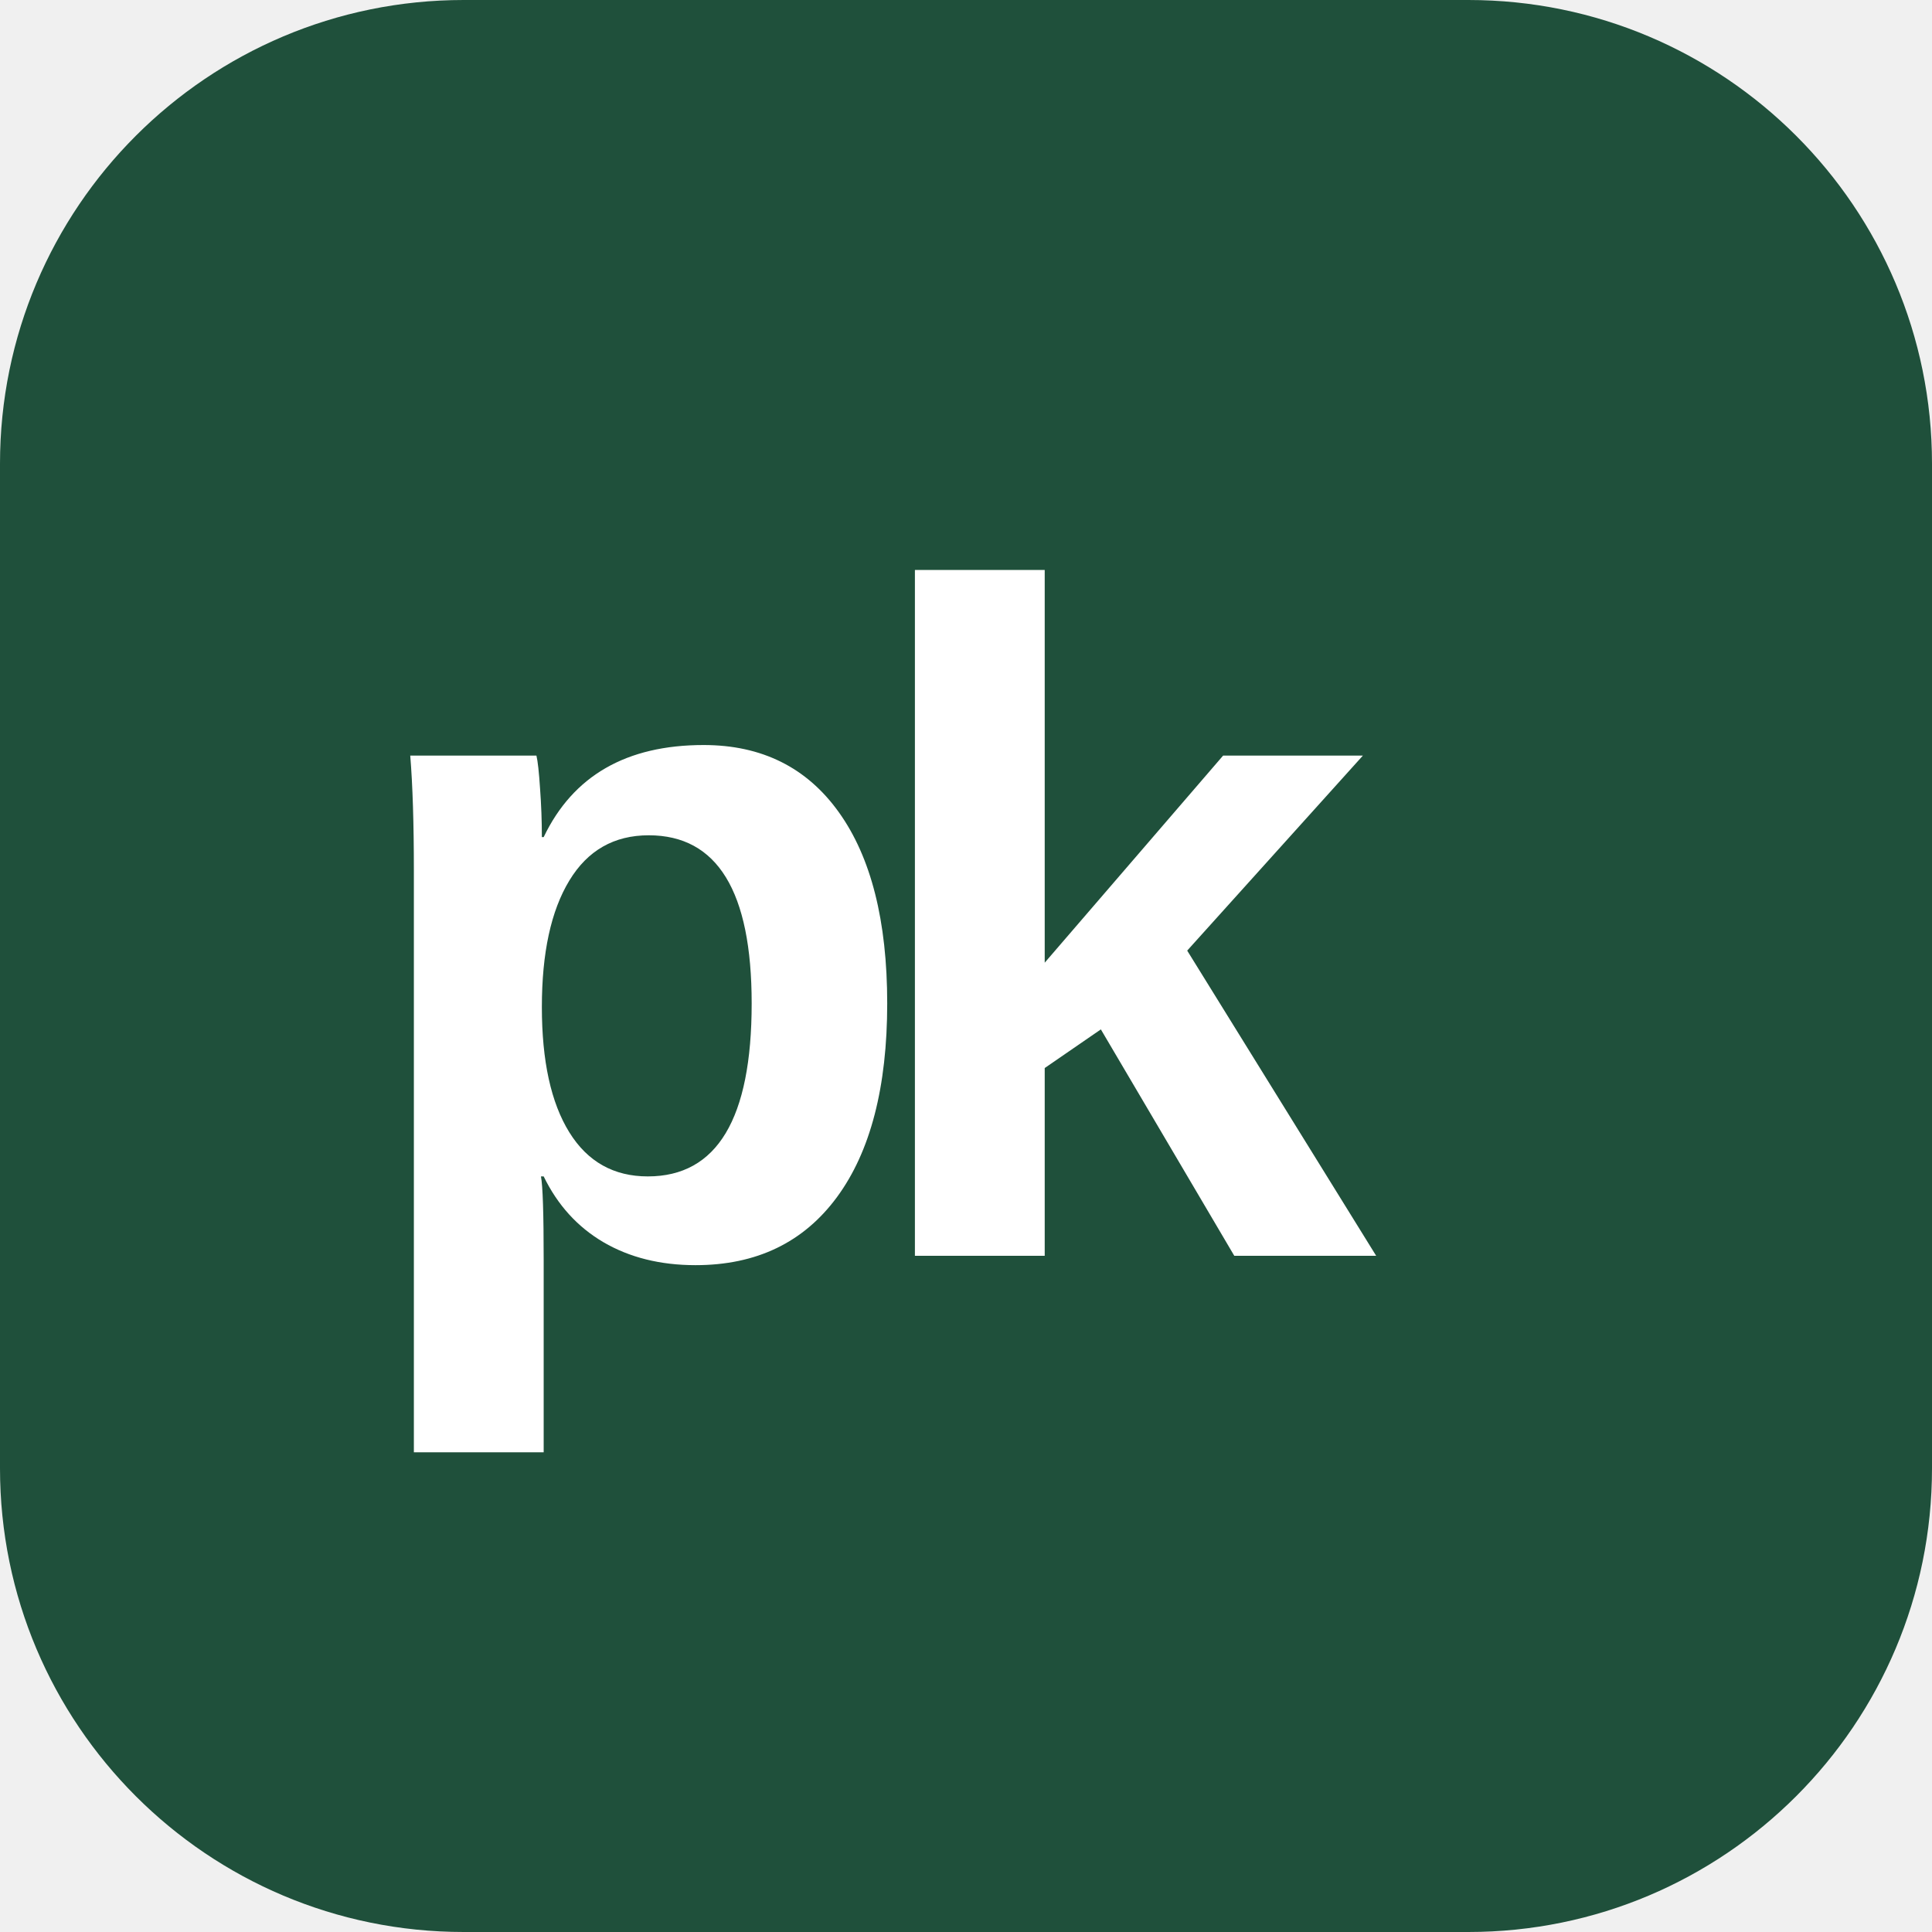
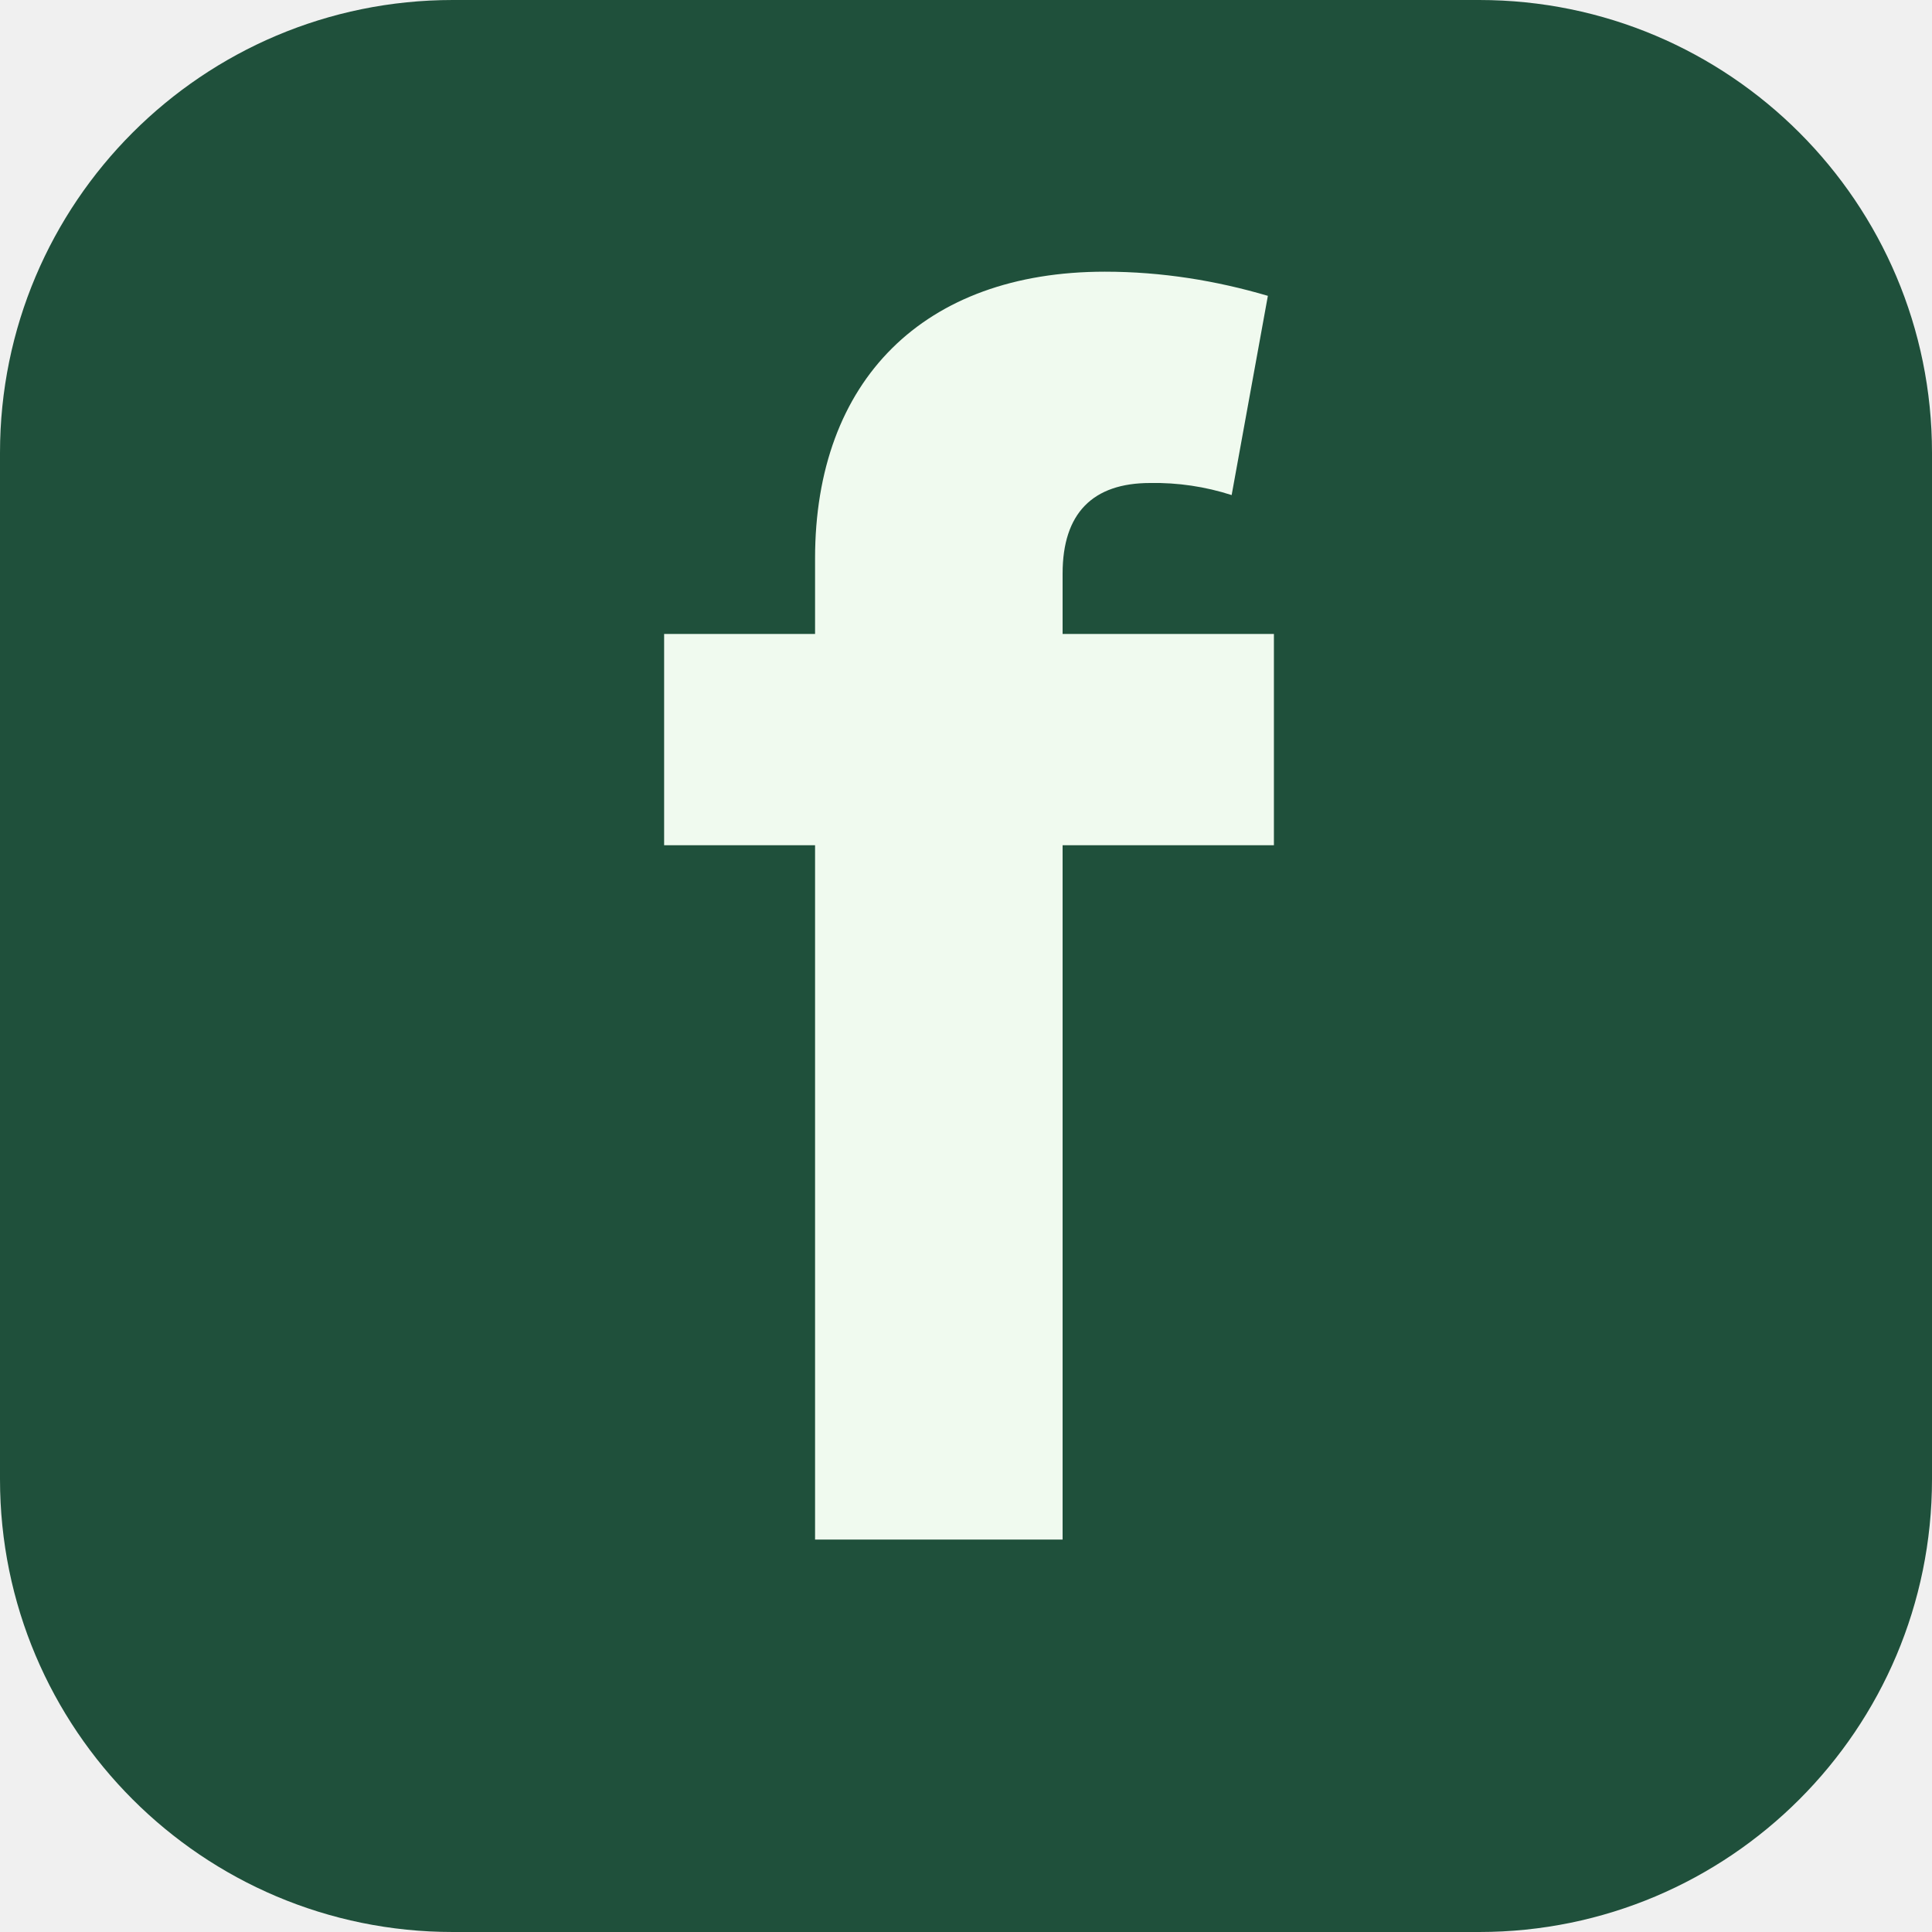
- <svg xmlns="http://www.w3.org/2000/svg" viewBox="0 0 100 100">
-   <rect width="100" height="100" rx="24" fill="#1F503B" />
-   <text x="18" y="65" font-family="Arial,sans-serif" font-weight="600" font-size="49" letter-spacing="-4" fill="#FFFFFF">pk</text>
+ <svg xmlns="http://www.w3.org/2000/svg" viewBox="0 0 64 64">
+   <rect width="64" height="64" rx="15" fill="#1f503b" />
+   <path d="M27 51V28h-5v-7h5v-2.5C27 12.6 30.6 9 36.6 9c1.9 0 3.7.3 5.4.8l-1.2 6.6a8.300 8.300 0 0 0-2.700-.4c-1.900 0-2.900 1-2.900 3V21h7v7h-7v23z" fill="#f0faef" />
</svg>
